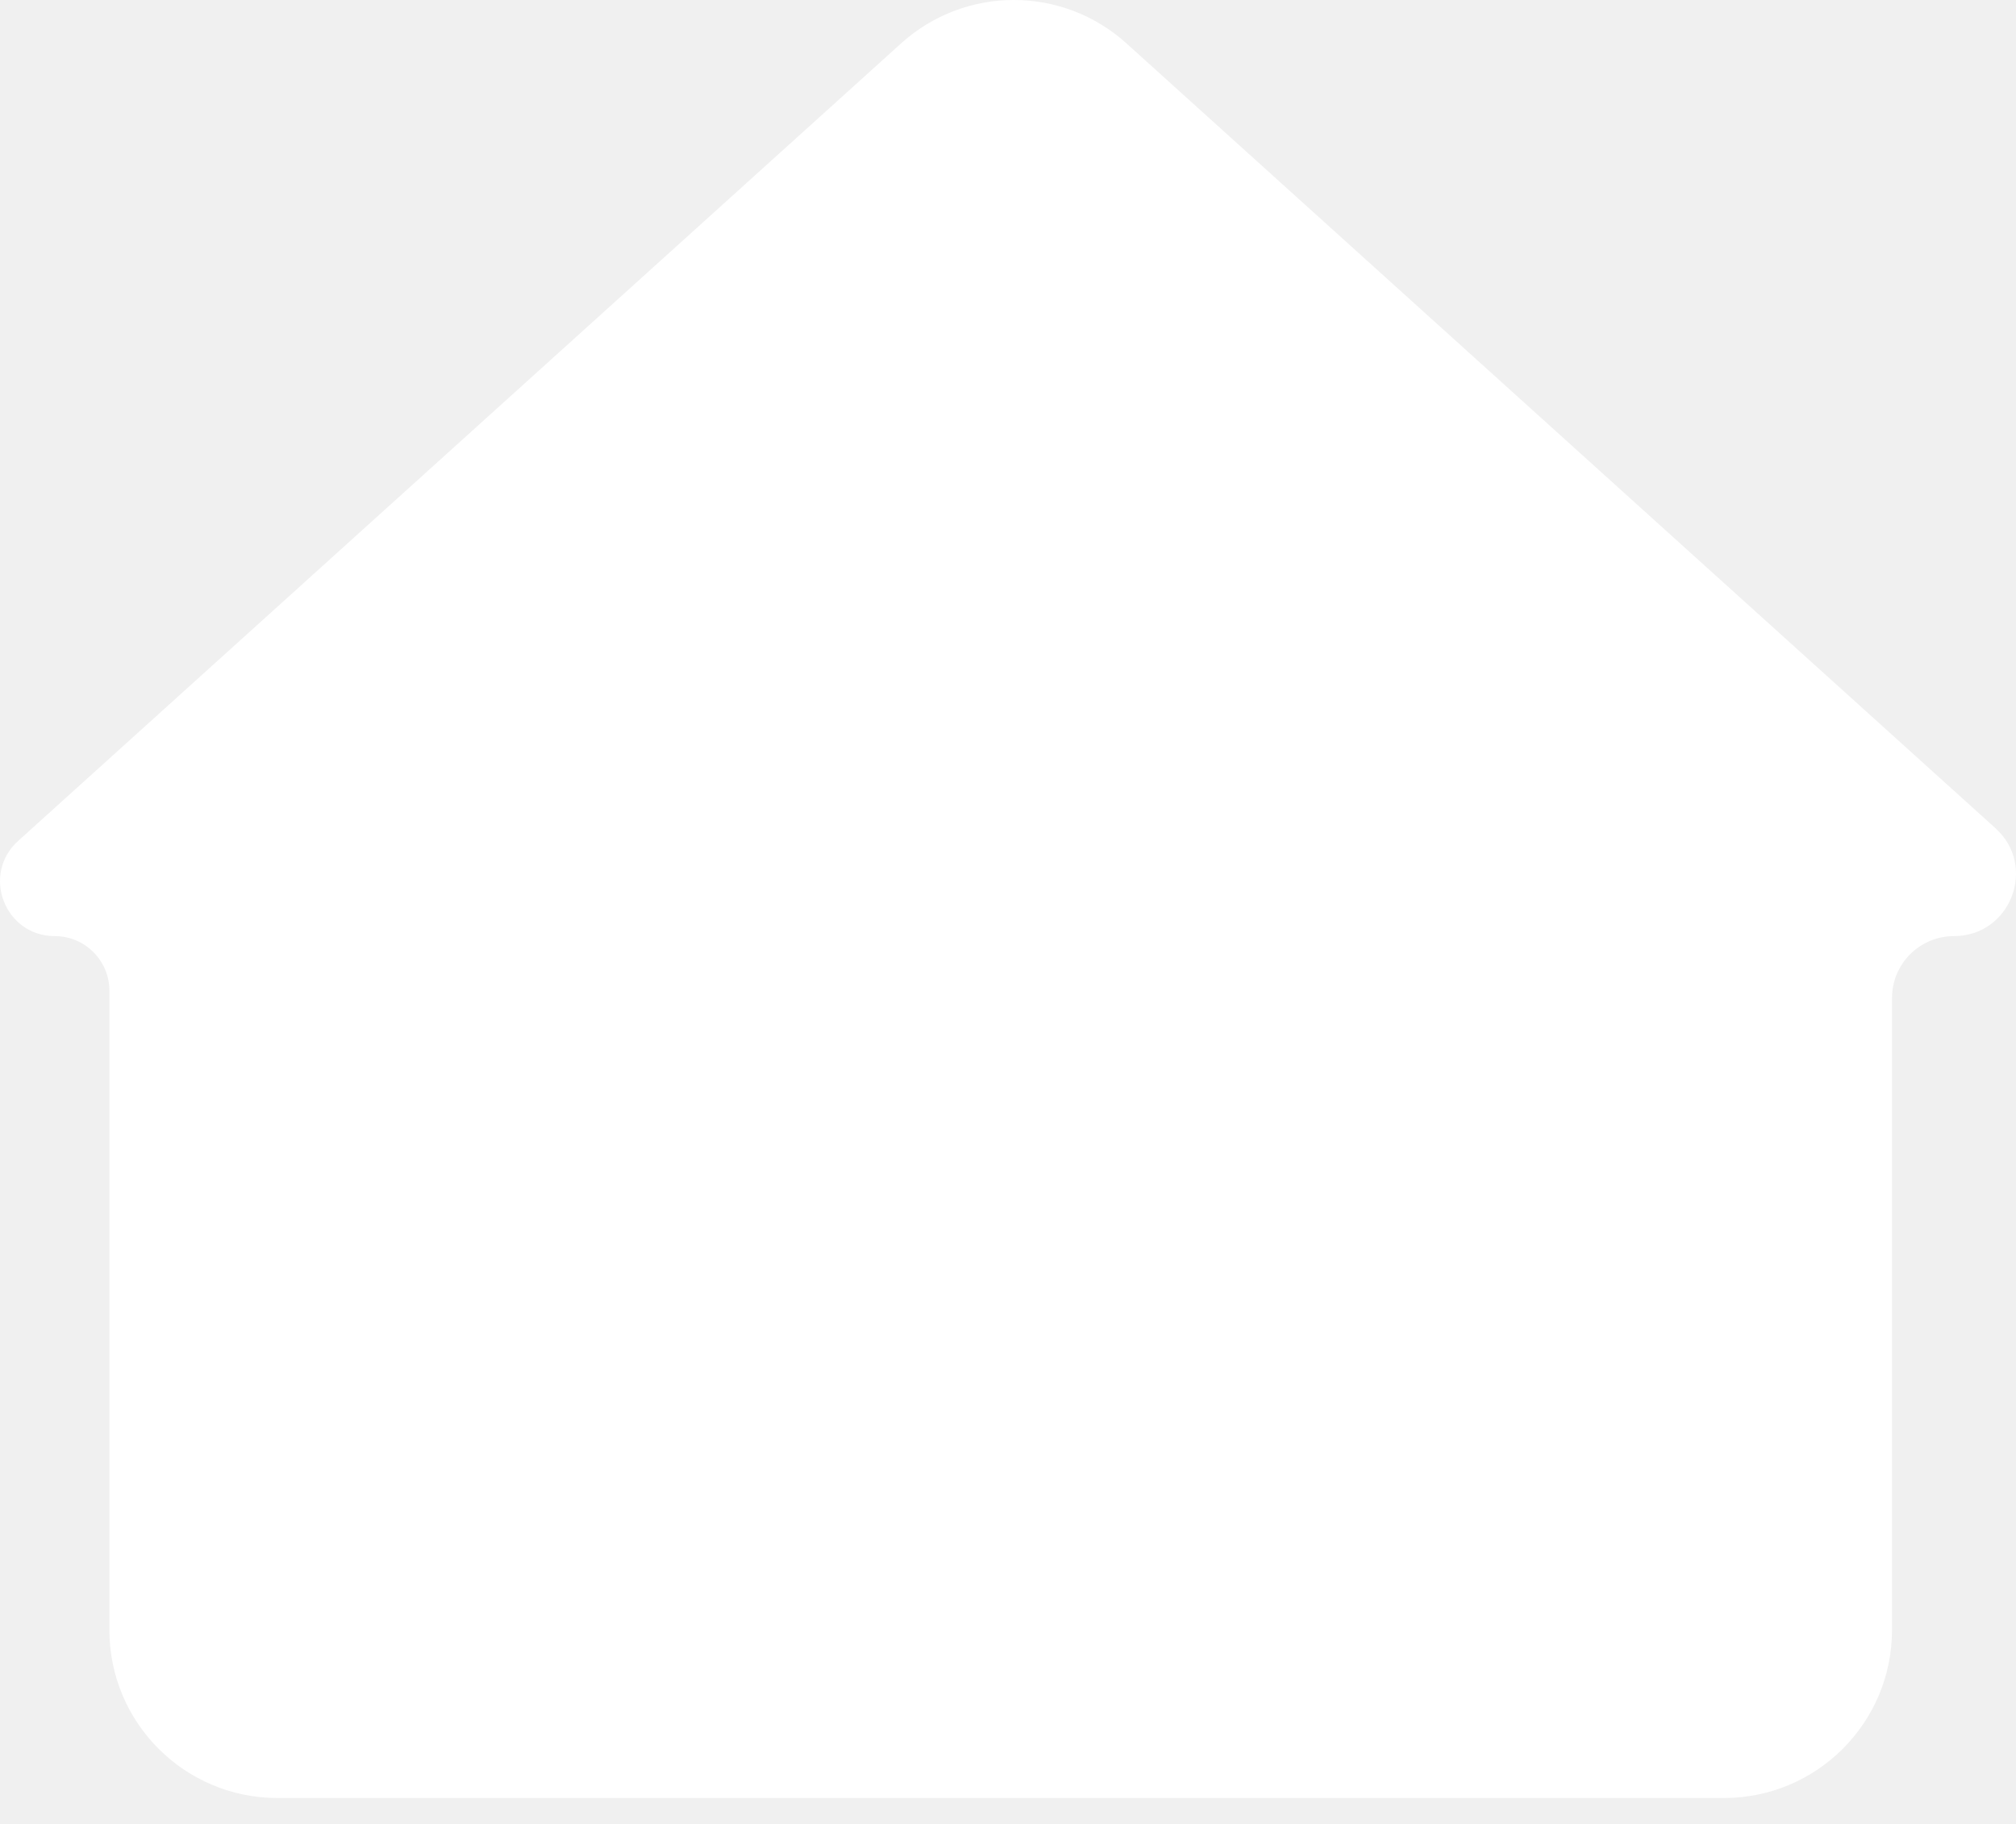
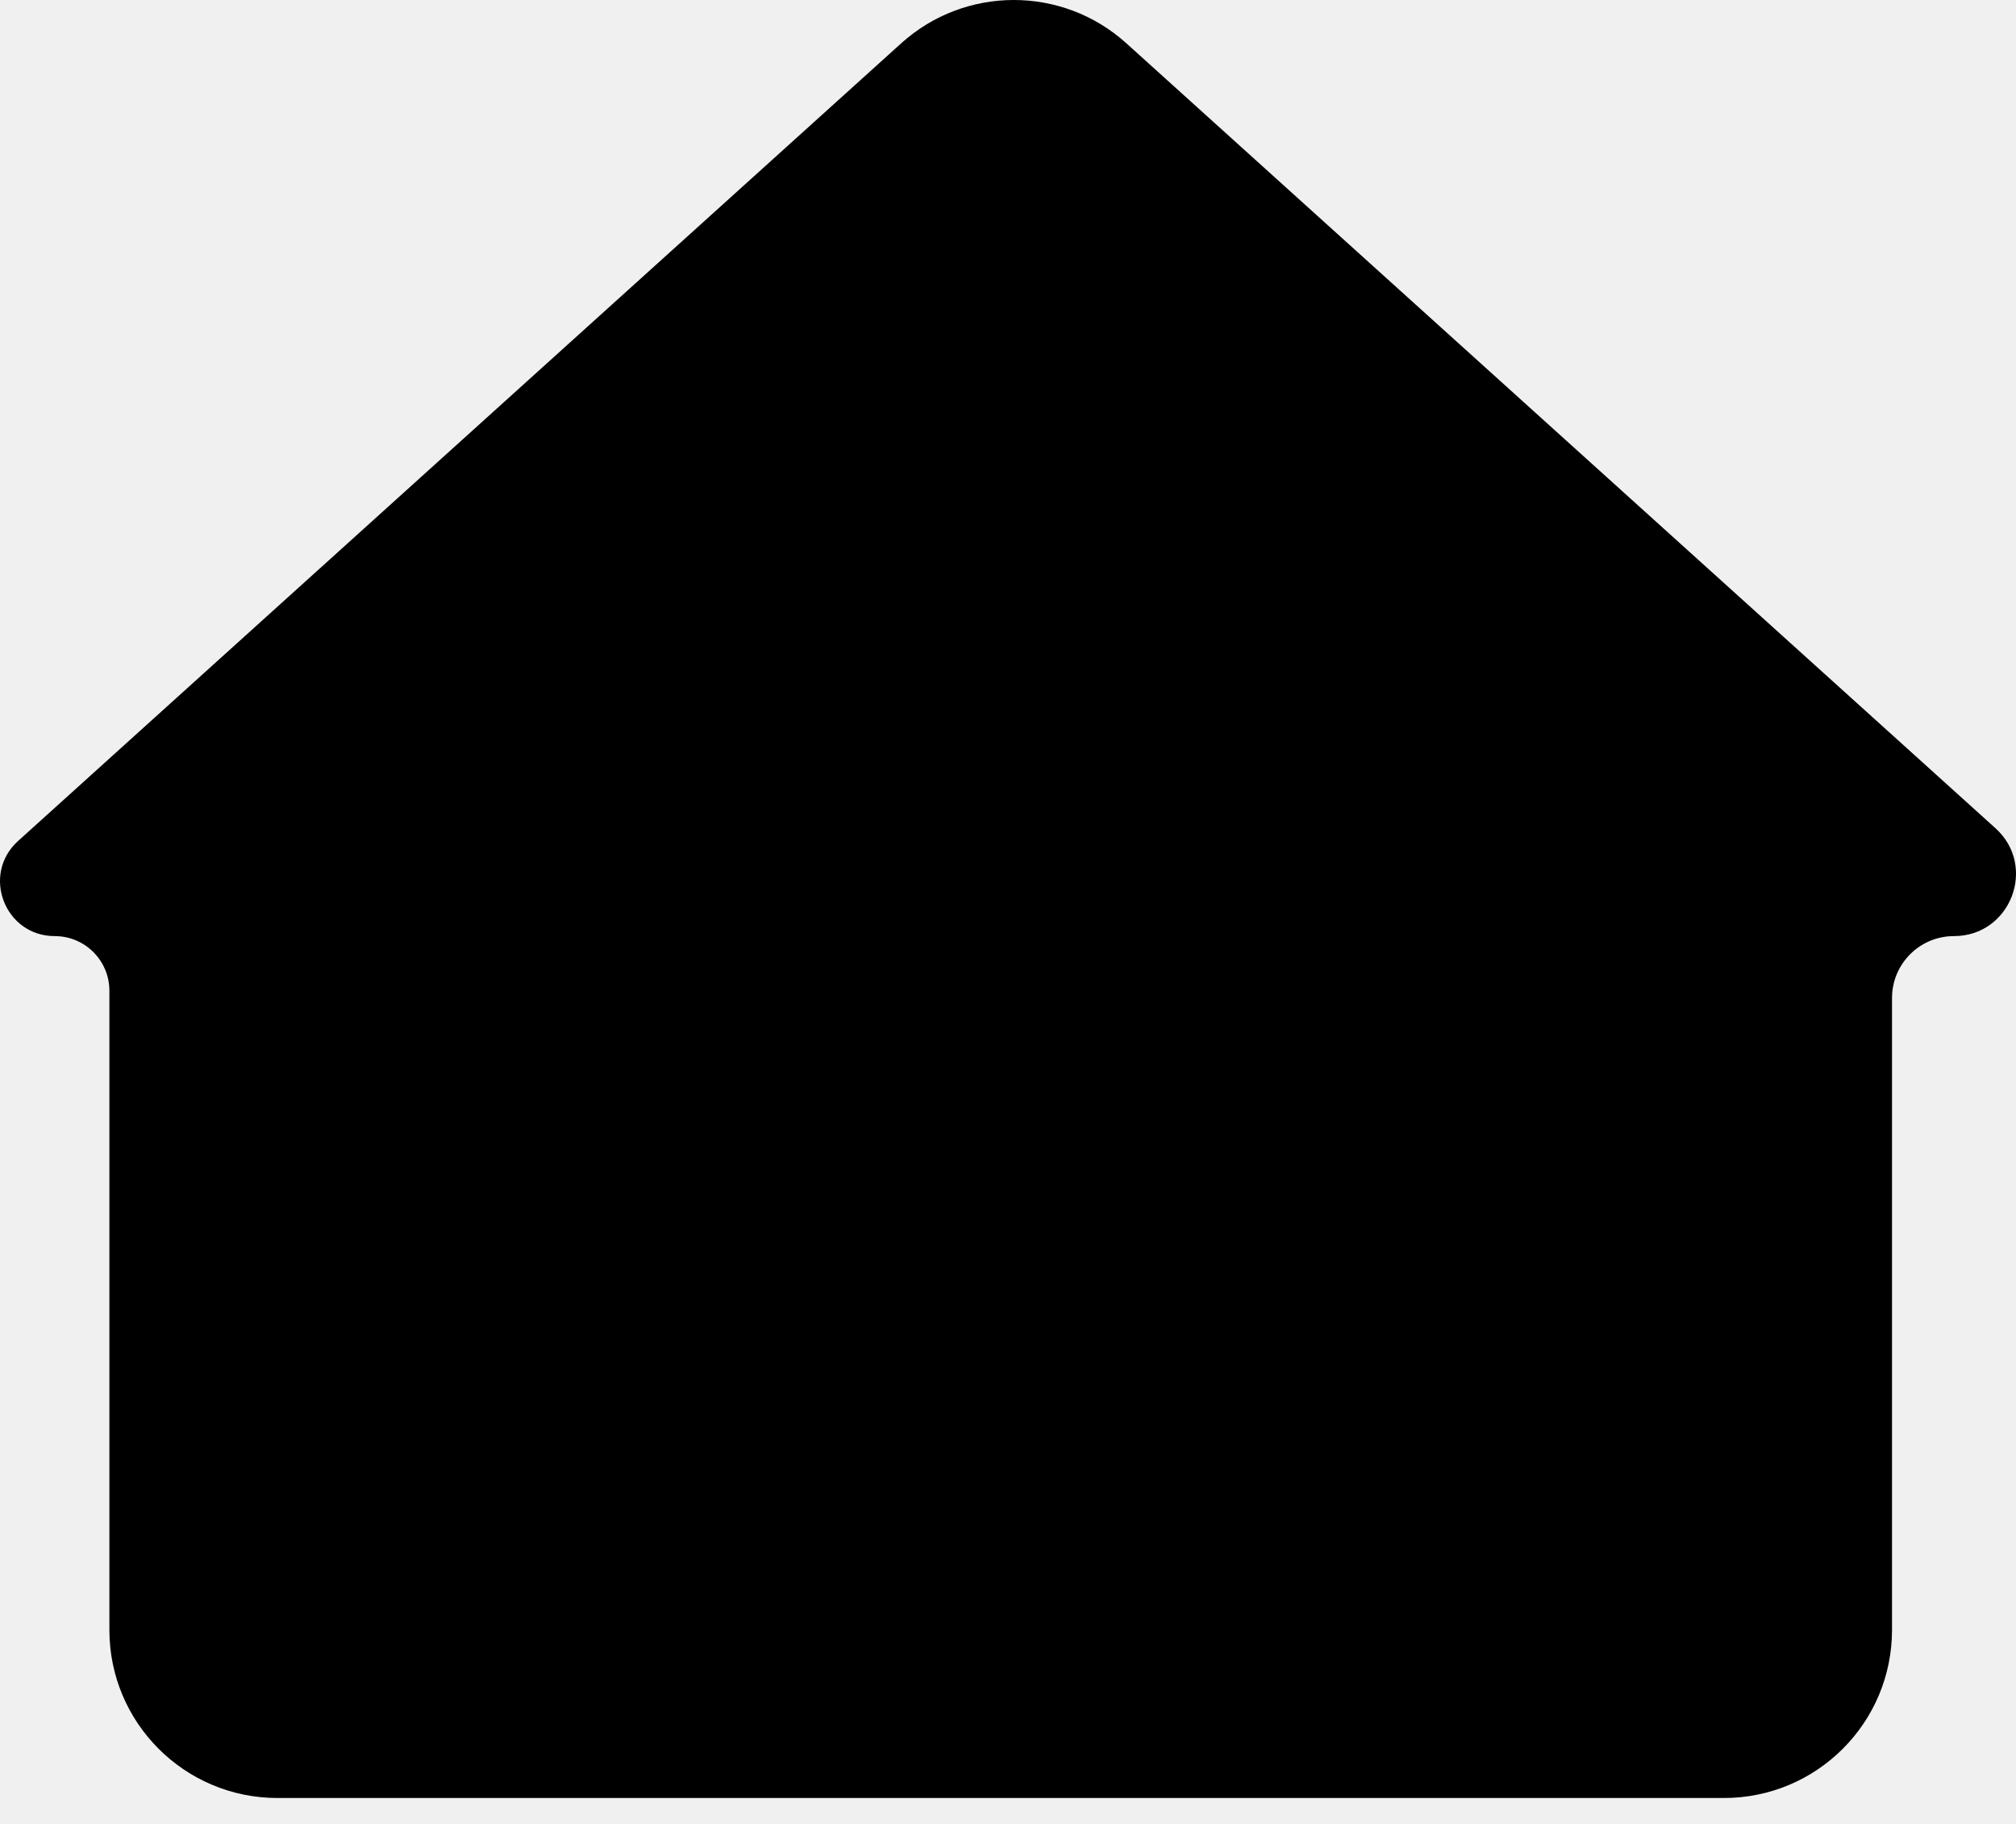
- <svg xmlns="http://www.w3.org/2000/svg" width="42" height="38" viewBox="0 0 42 38" fill="none">
-   <path d="M41.572 17.255C42.449 18.047 41.889 19.503 40.707 19.503C39.995 19.503 39.417 20.08 39.417 20.793V33.959C39.417 35.892 37.85 37.46 35.916 37.46H5.78C3.846 37.46 2.279 35.892 2.279 33.959V20.641C2.279 20.012 1.769 19.503 1.141 19.503C0.098 19.503 -0.396 18.218 0.378 17.52L18.774 0.903C20.107 -0.301 22.134 -0.301 23.467 0.903L41.572 17.255Z" fill="white" />
+ <svg xmlns="http://www.w3.org/2000/svg" width="42" height="38" viewBox="0 0 42 38" fill="currentColor">
+   <path d="M41.572 17.255C42.449 18.047 41.889 19.503 40.707 19.503C39.995 19.503 39.417 20.08 39.417 20.793V33.959C39.417 35.892 37.85 37.46 35.916 37.46H5.78C3.846 37.46 2.279 35.892 2.279 33.959V20.641C2.279 20.012 1.769 19.503 1.141 19.503C0.098 19.503 -0.396 18.218 0.378 17.52L18.774 0.903C20.107 -0.301 22.134 -0.301 23.467 0.903L41.572 17.255Z" />
</svg>
